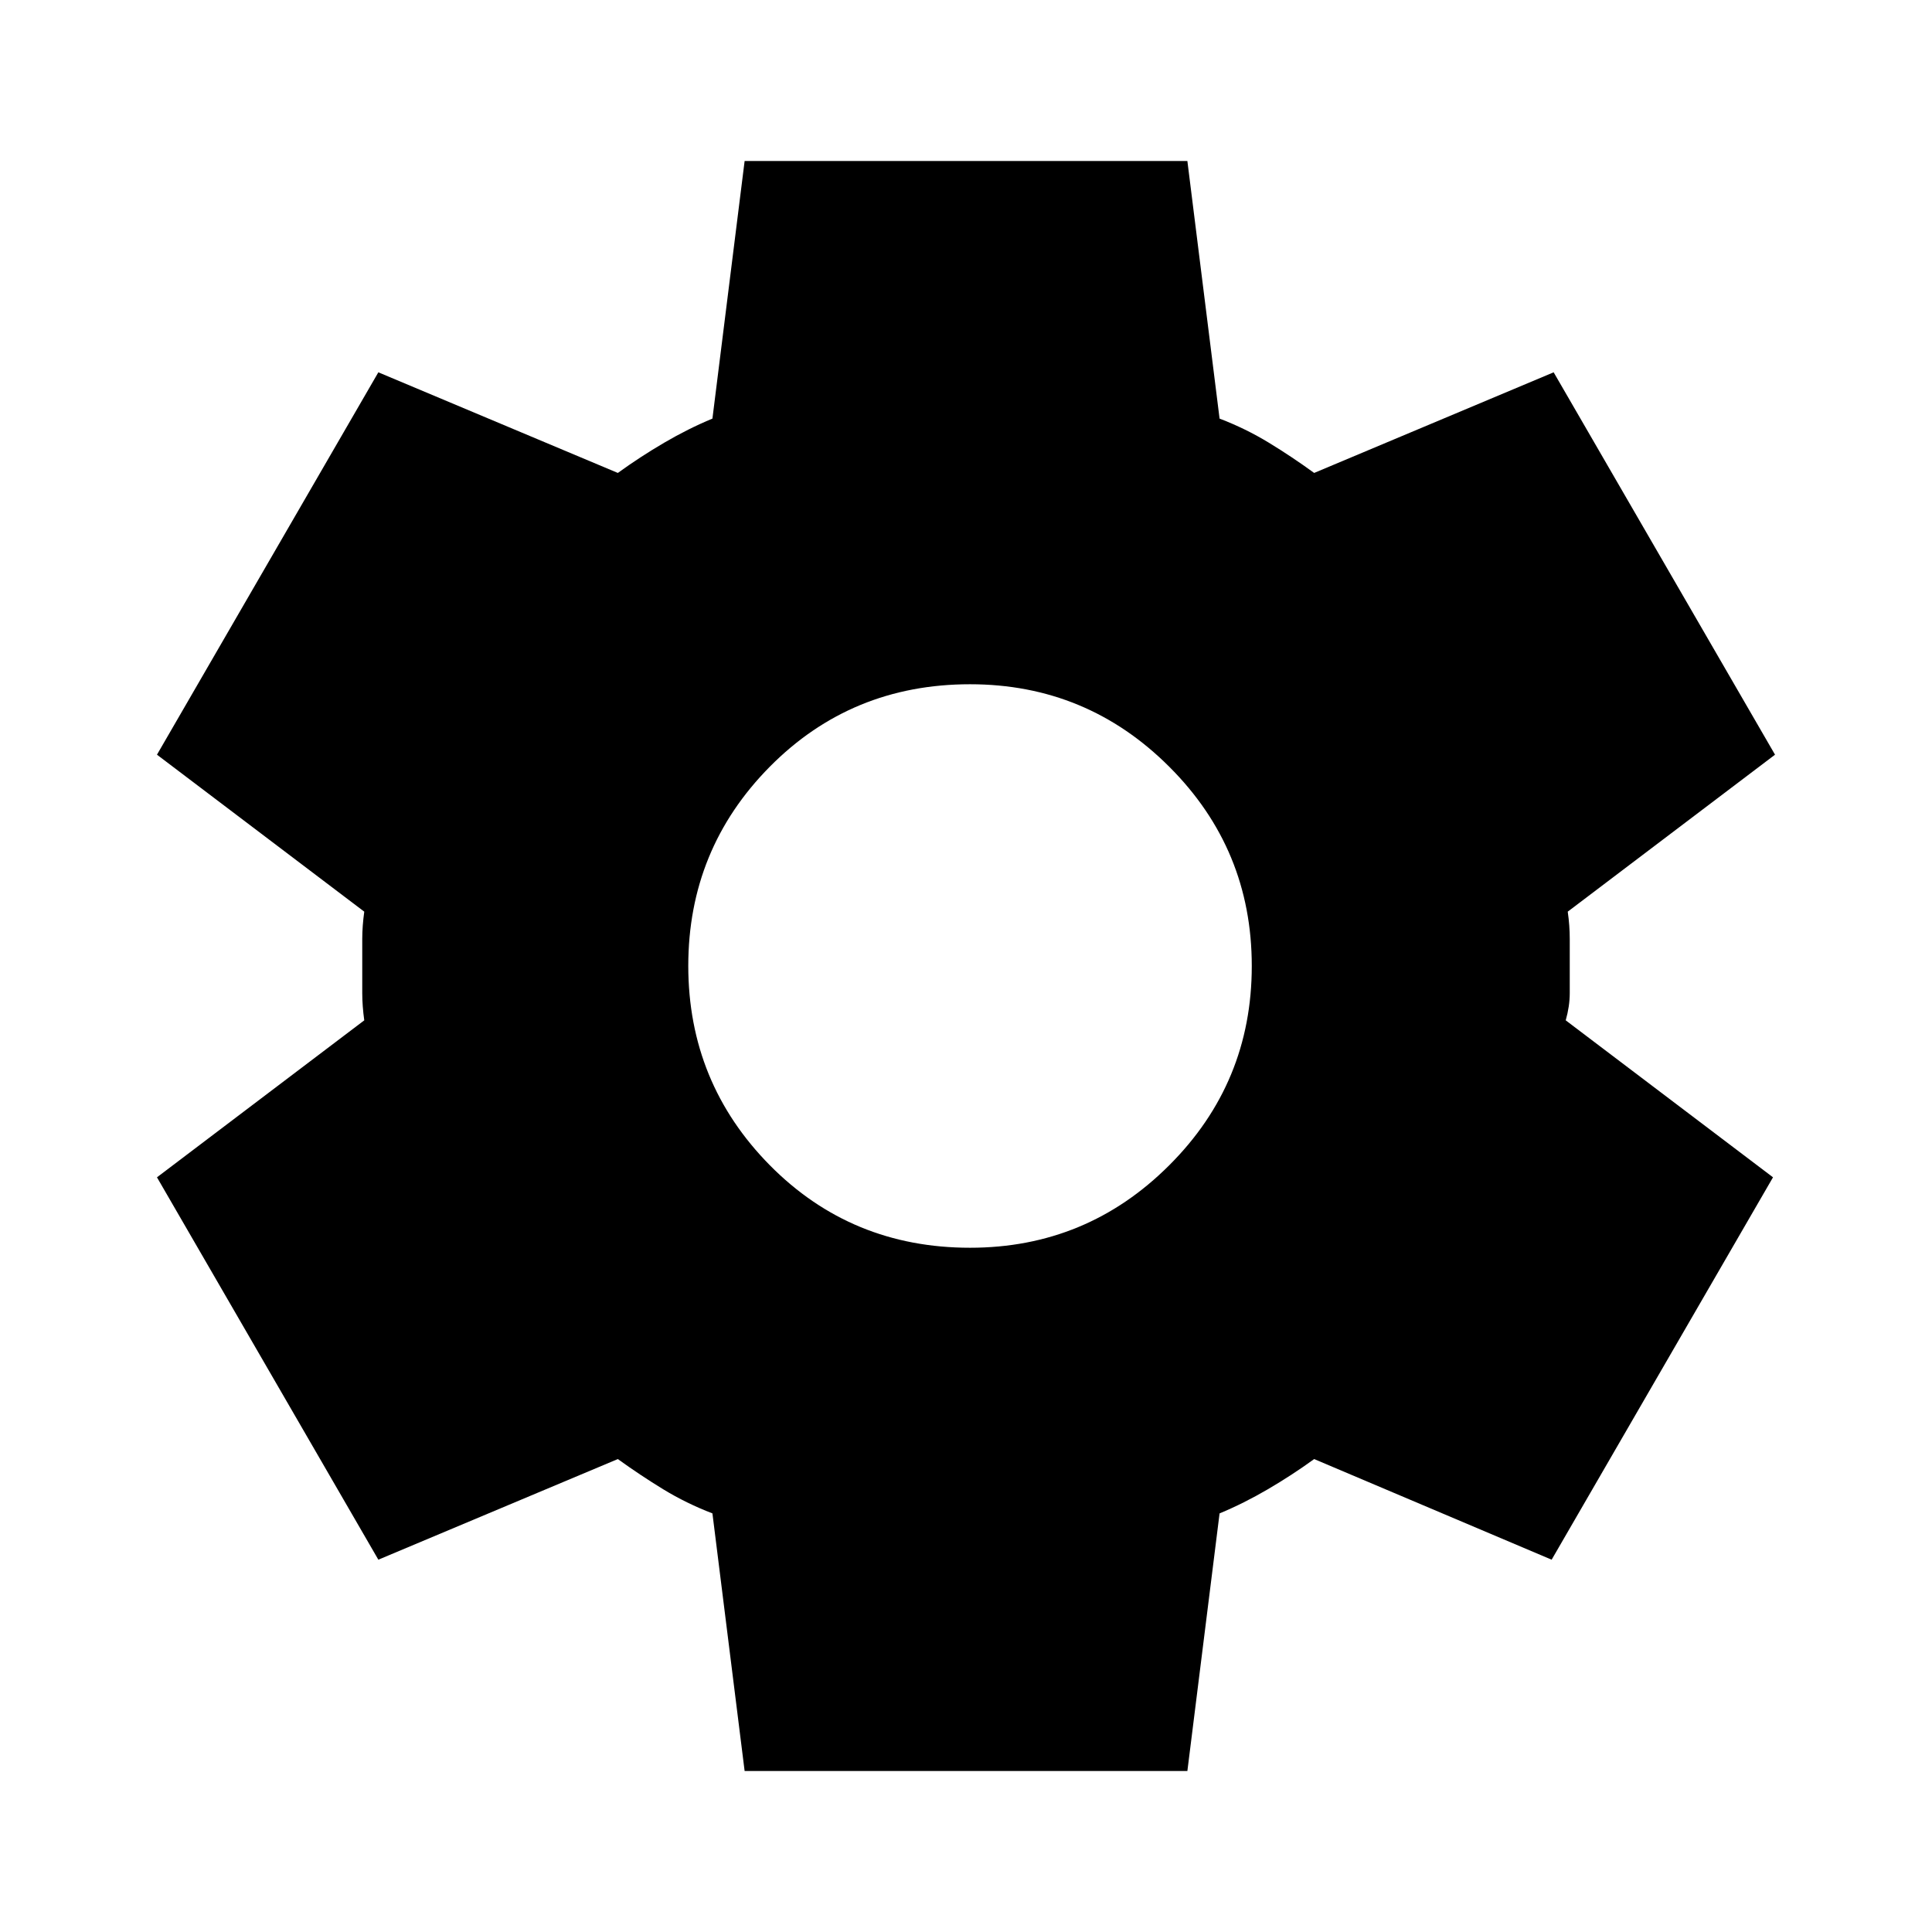
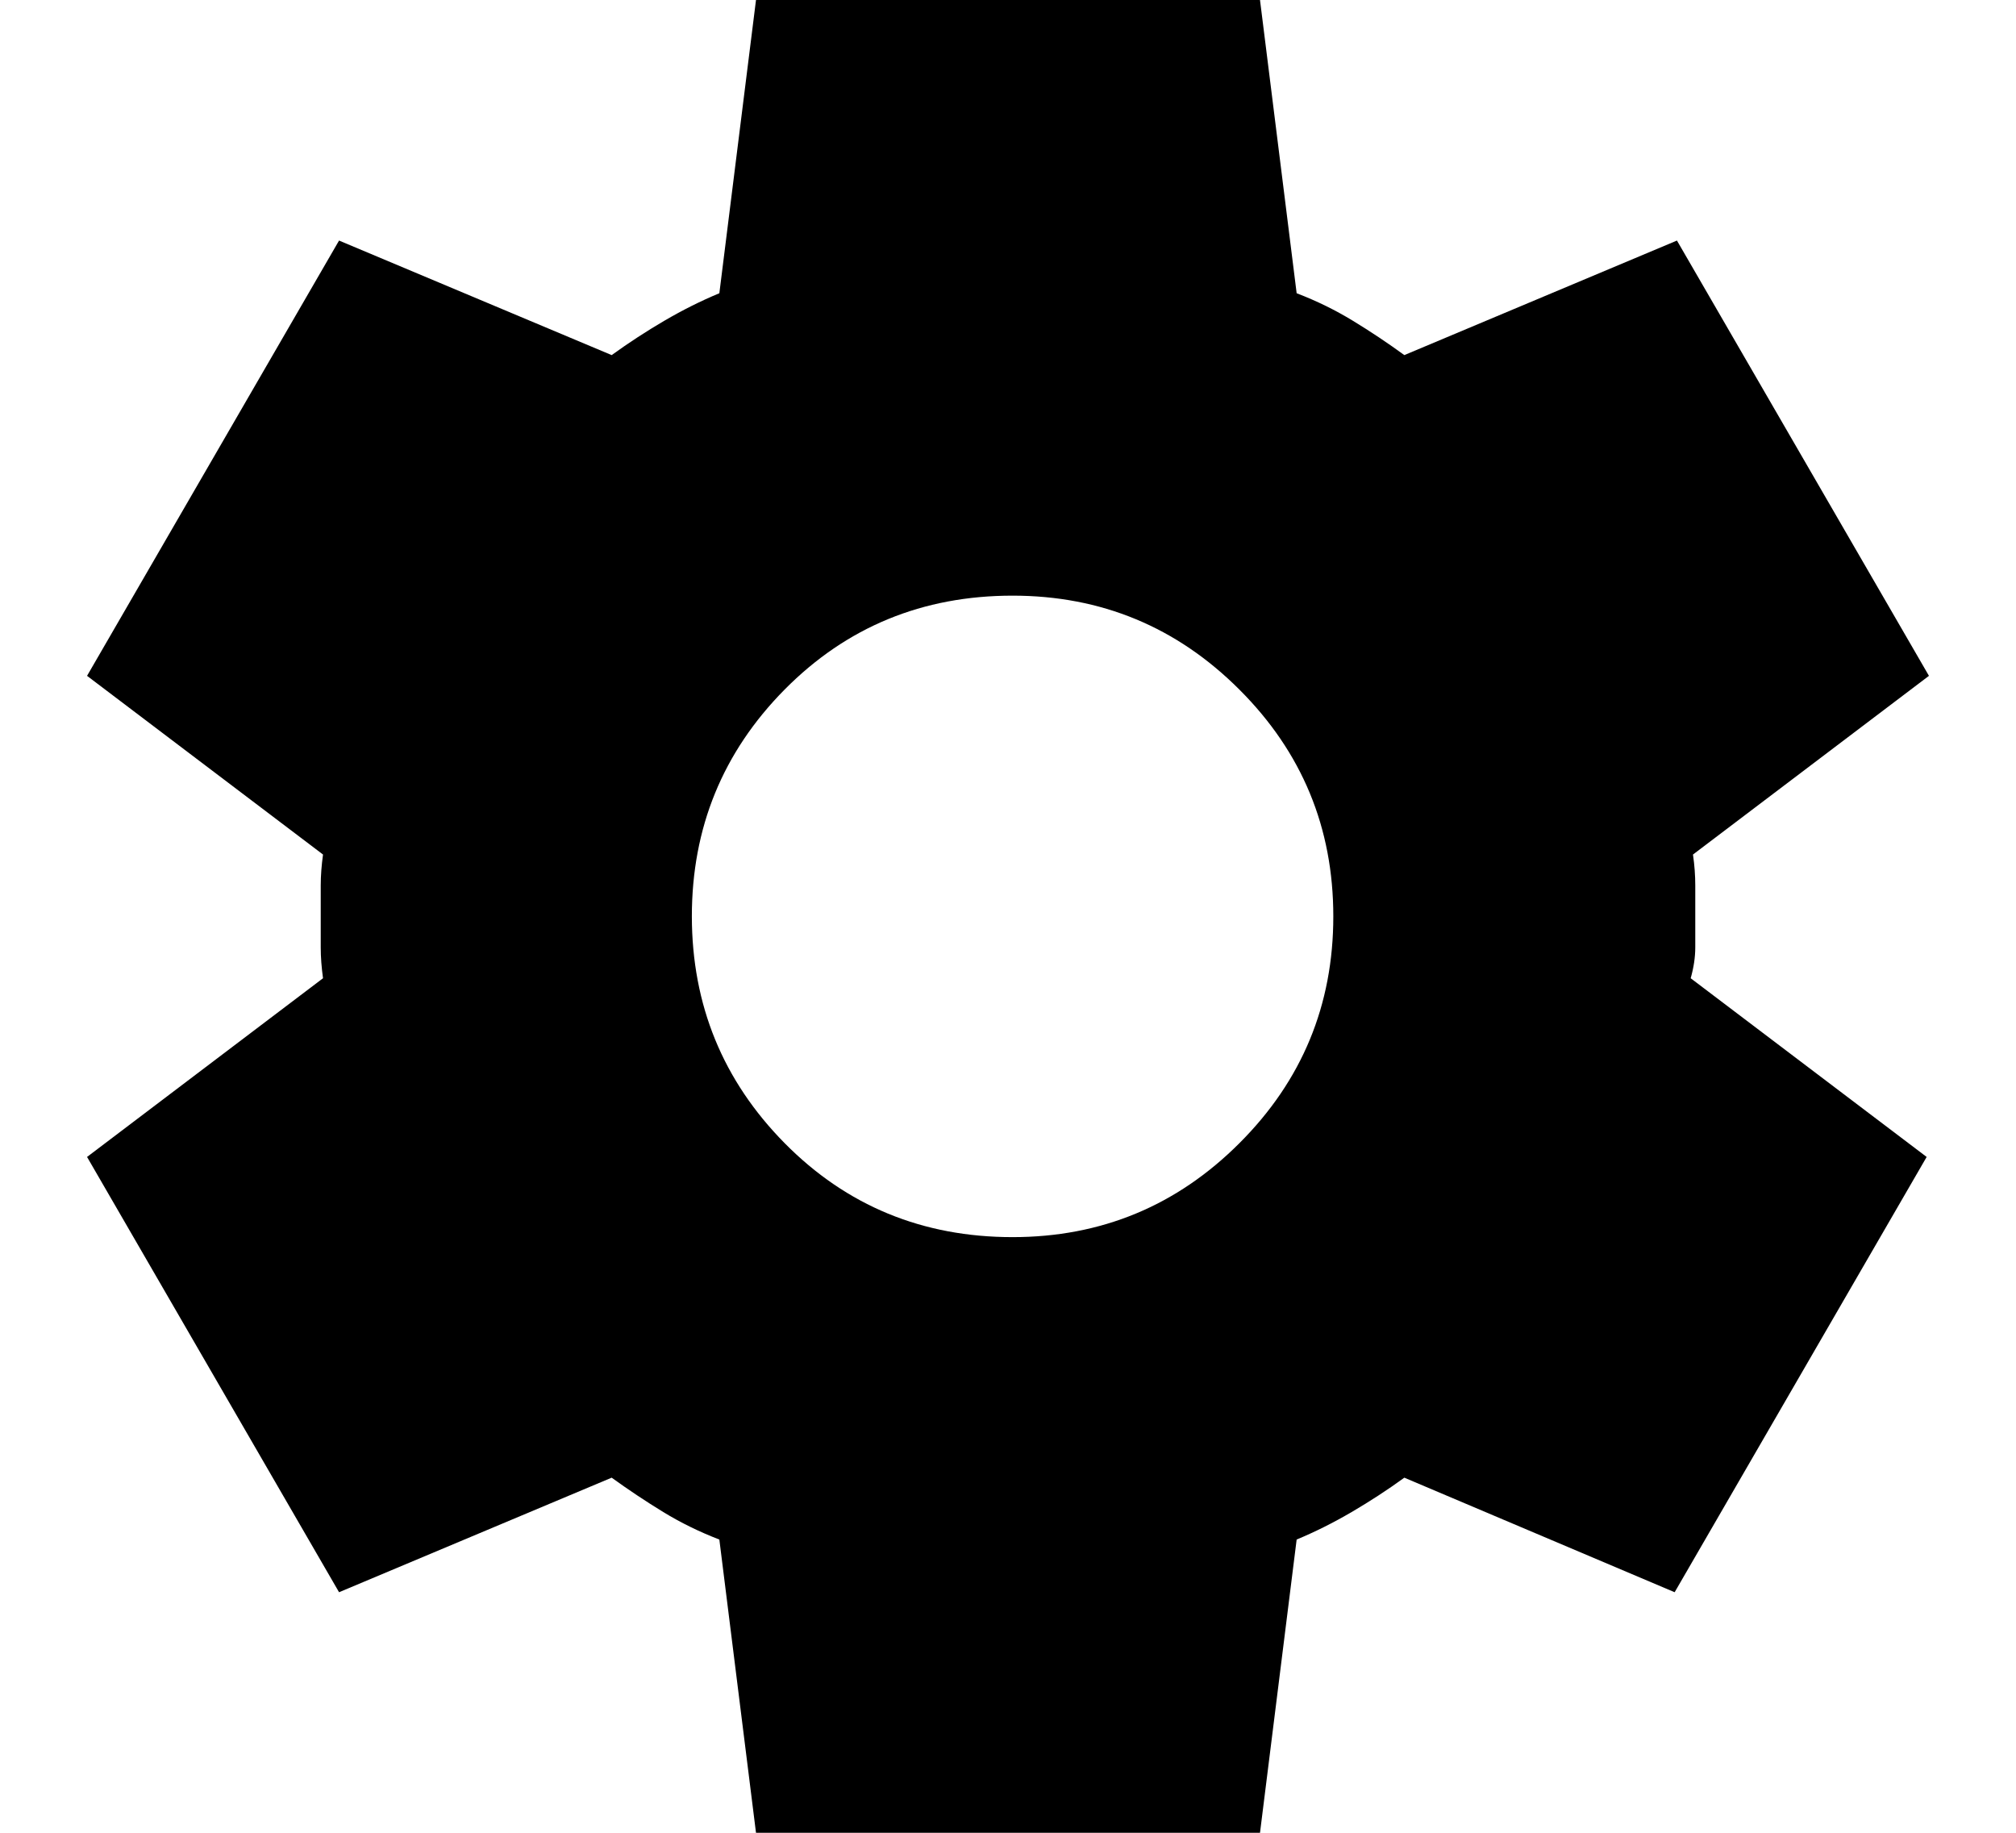
- <svg xmlns="http://www.w3.org/2000/svg" width="24" height="24" viewBox="0 0 24 24" fill="none">
-   <path d="M9.25 22L8.85 18.8C8.634 18.717 8.43 18.617 8.238 18.5C8.047 18.383 7.859 18.258 7.675 18.125L4.7 19.375L1.95 14.625L4.525 12.675C4.509 12.558 4.5 12.446 4.5 12.338V11.663C4.5 11.554 4.509 11.442 4.525 11.325L1.95 9.375L4.7 4.625L7.675 5.875C7.859 5.742 8.05 5.617 8.25 5.5C8.45 5.383 8.65 5.283 8.85 5.2L9.25 2H14.75L15.15 5.2C15.367 5.283 15.571 5.383 15.763 5.5C15.955 5.617 16.142 5.742 16.325 5.875L19.3 4.625L22.05 9.375L19.475 11.325C19.492 11.442 19.5 11.554 19.5 11.663V12.337C19.5 12.446 19.483 12.558 19.45 12.675L22.025 14.625L19.275 19.375L16.325 18.125C16.142 18.258 15.95 18.383 15.75 18.5C15.55 18.617 15.35 18.717 15.15 18.8L14.75 22H9.25ZM12.05 15.5C13.017 15.5 13.842 15.158 14.525 14.475C15.209 13.792 15.55 12.967 15.55 12C15.55 11.033 15.209 10.208 14.525 9.525C13.842 8.842 13.017 8.5 12.05 8.5C11.067 8.5 10.238 8.842 9.562 9.525C8.887 10.208 8.55 11.033 8.55 12C8.551 12.967 8.889 13.792 9.563 14.475C10.238 15.158 11.067 15.5 12.05 15.5Z" fill="black" />
+ <svg xmlns="http://www.w3.org/2000/svg" width="22" height="20" viewBox="0 0 22 20" fill="none">
+   <path d="M8.25 20L7.85 16.8C7.634 16.717 7.43 16.617 7.238 16.5C7.047 16.383 6.859 16.258 6.675 16.125L3.7 17.375L0.95 12.625L3.525 10.675C3.509 10.558 3.5 10.446 3.5 10.338V9.663C3.5 9.554 3.509 9.442 3.525 9.325L0.95 7.375L3.7 2.625L6.675 3.875C6.859 3.742 7.05 3.617 7.25 3.5C7.45 3.383 7.65 3.283 7.85 3.2L8.25 0H13.75L14.15 3.2C14.367 3.283 14.571 3.383 14.763 3.5C14.955 3.617 15.143 3.742 15.325 3.875L18.3 2.625L21.05 7.375L18.475 9.325C18.492 9.442 18.5 9.554 18.5 9.663V10.337C18.5 10.446 18.483 10.558 18.45 10.675L21.025 12.625L18.275 17.375L15.325 16.125C15.142 16.258 14.95 16.383 14.75 16.5C14.55 16.617 14.35 16.717 14.15 16.8L13.75 20H8.25ZM11.05 13.5C12.017 13.5 12.842 13.158 13.525 12.475C14.209 11.792 14.55 10.967 14.55 10C14.55 9.033 14.209 8.208 13.525 7.525C12.842 6.842 12.017 6.5 11.05 6.5C10.067 6.5 9.238 6.842 8.562 7.525C7.887 8.208 7.55 9.033 7.55 10C7.551 10.967 7.889 11.792 8.563 12.475C9.238 13.158 10.067 13.5 11.05 13.5Z" fill="black" />
</svg>
